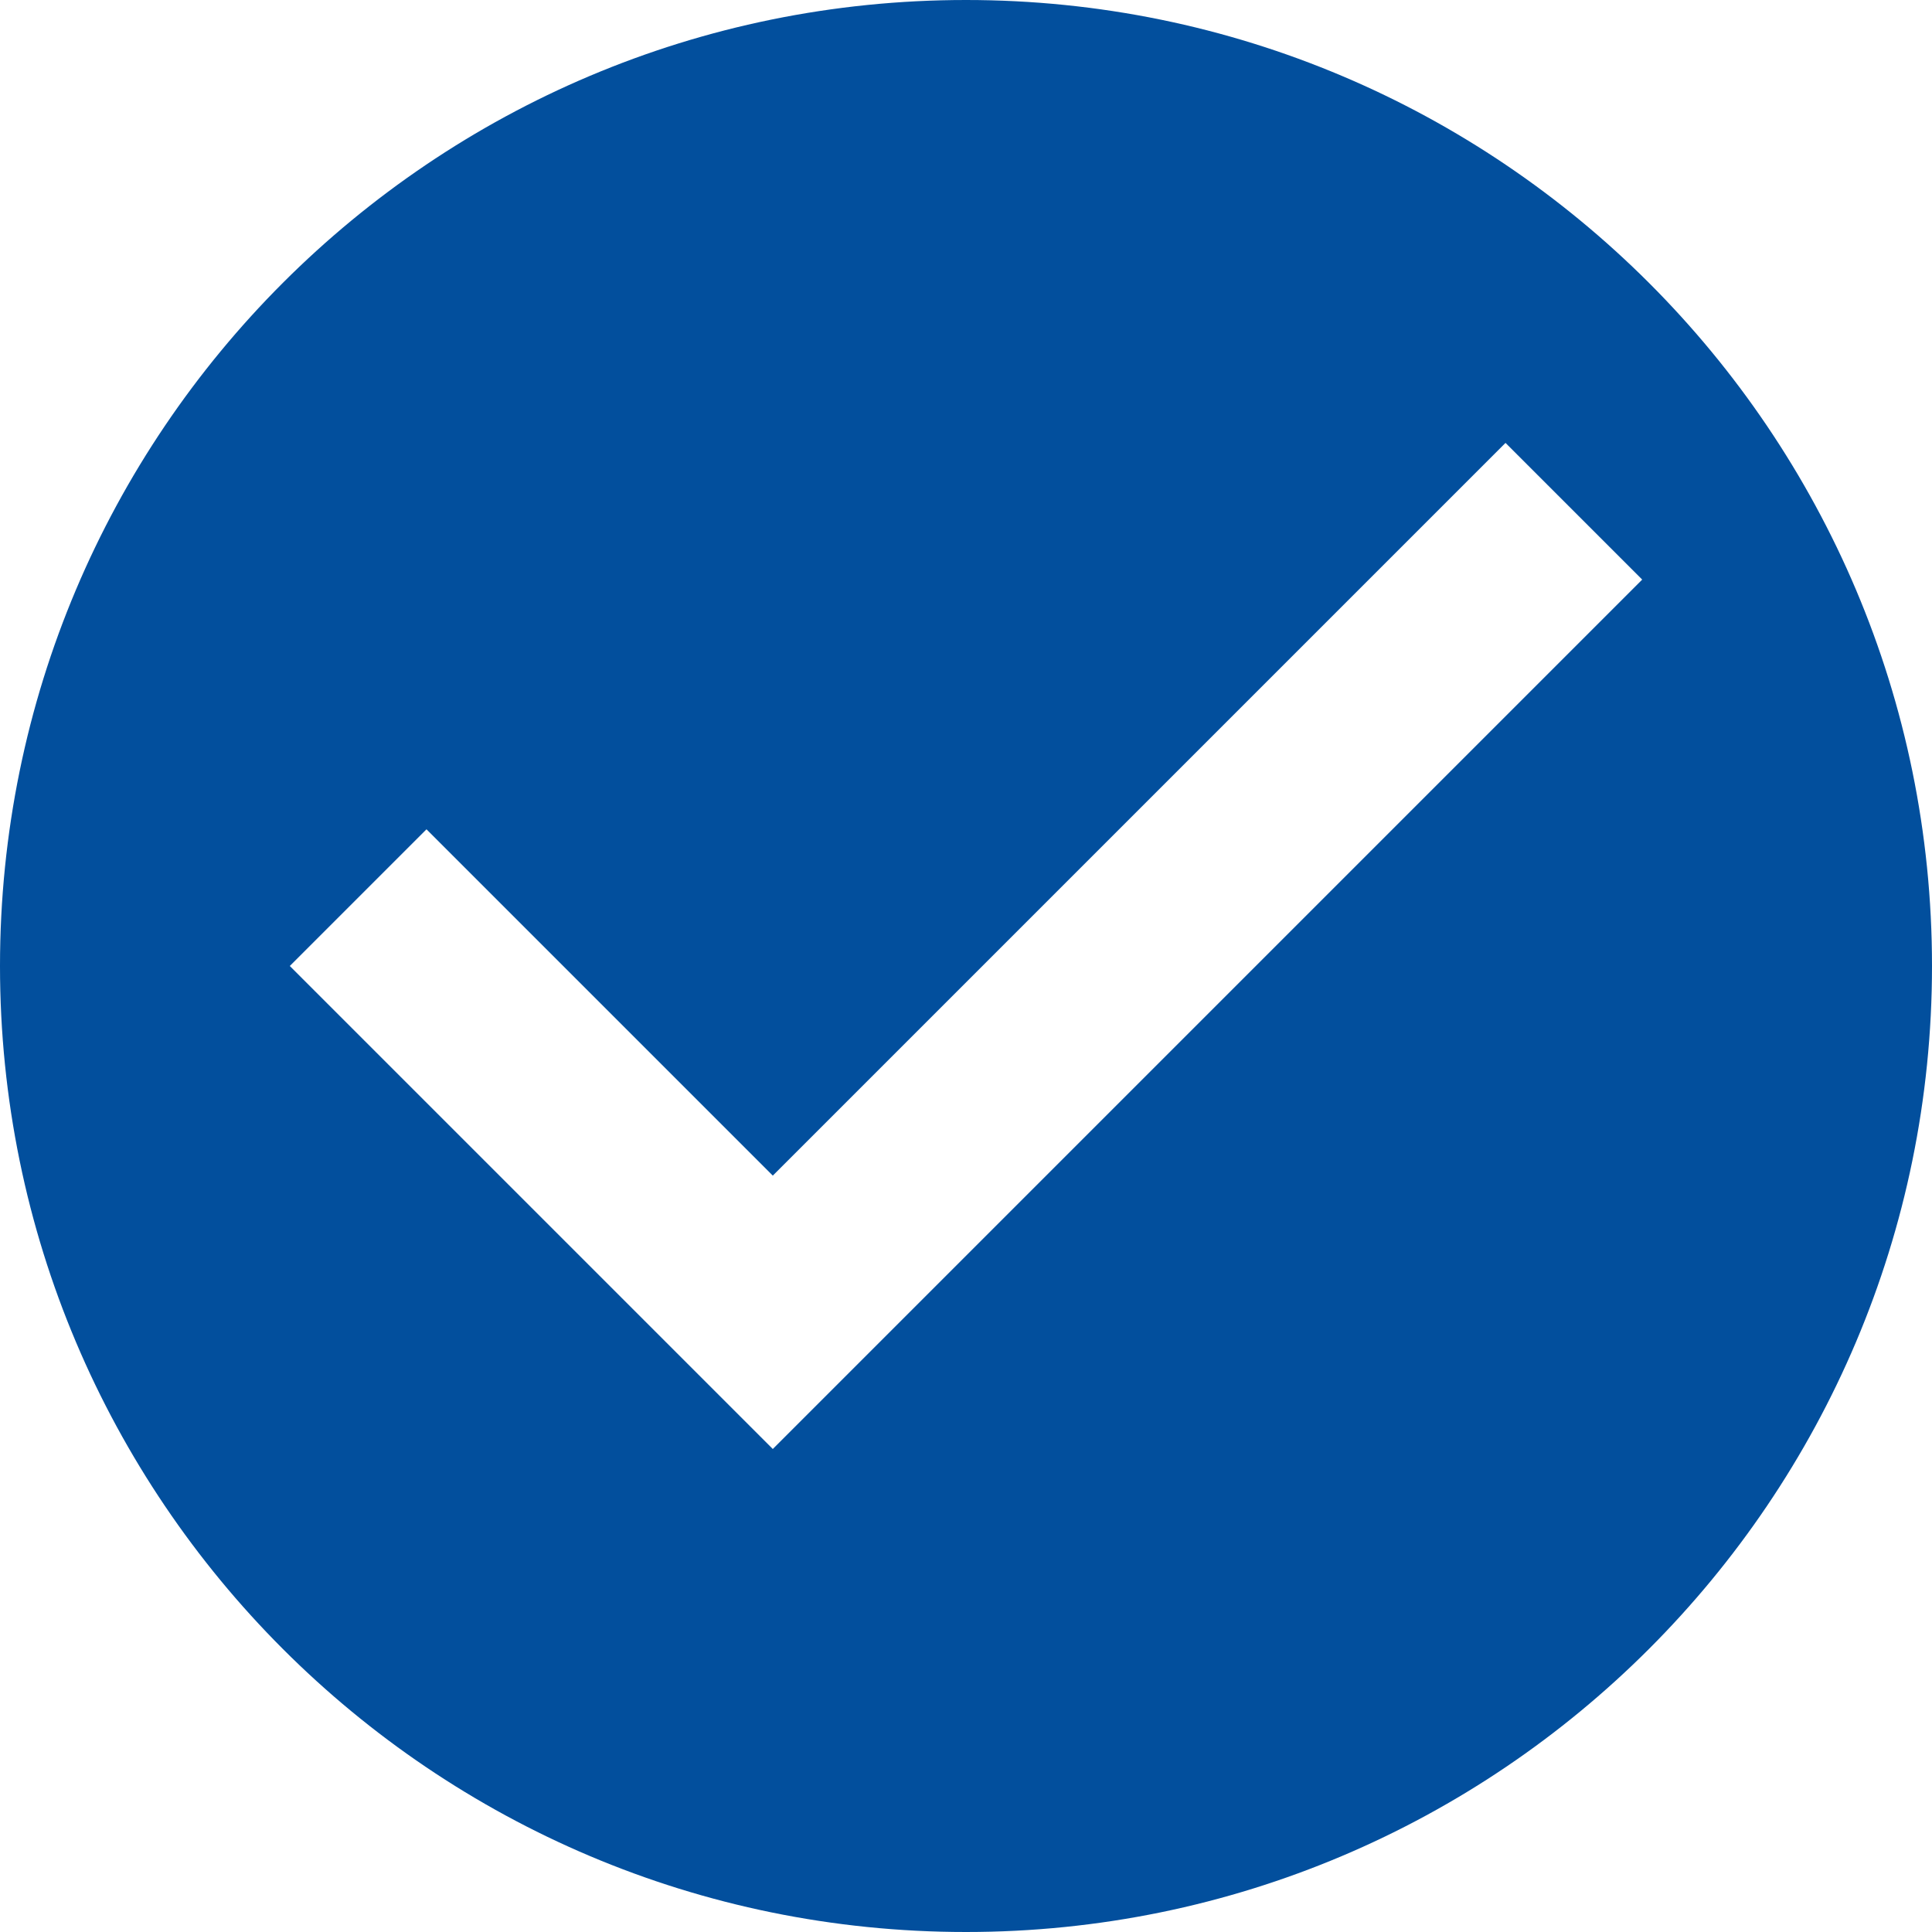
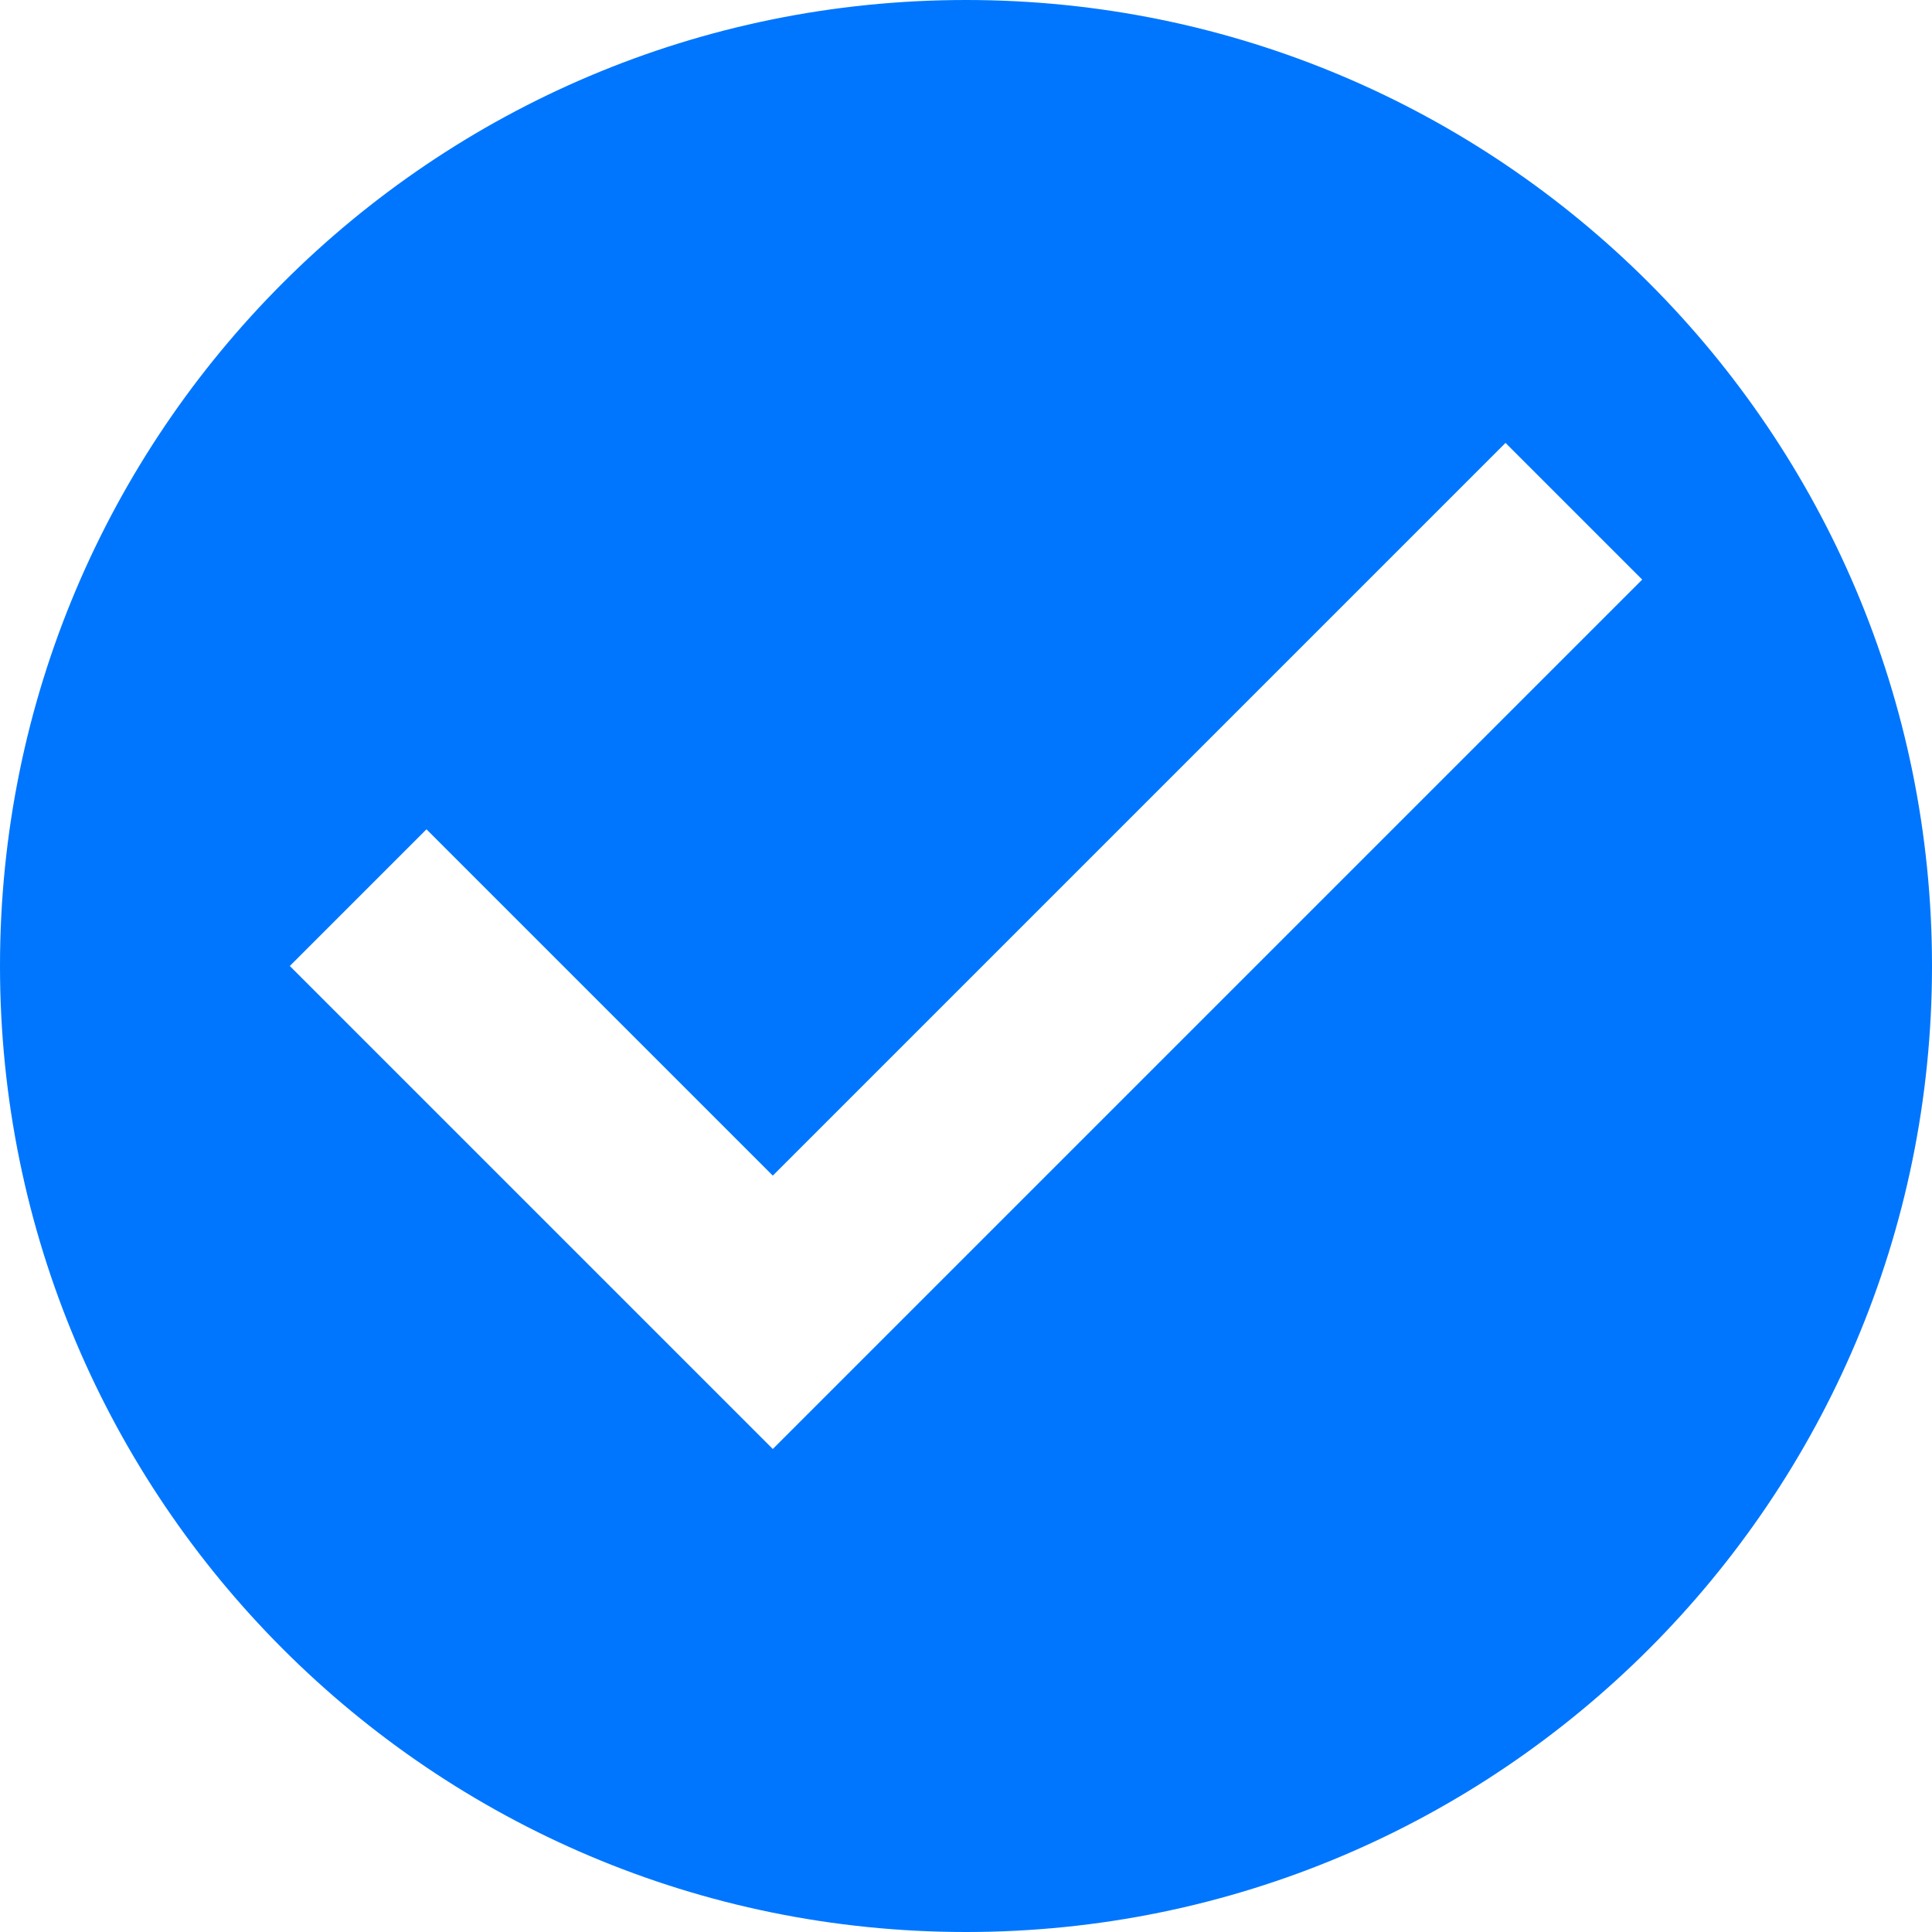
<svg xmlns="http://www.w3.org/2000/svg" width="16px" height="16px" viewBox="0 0 16 16" version="1.1">
-   <g id="Onboard-" stroke="none" stroke-width="1" fill="none" fill-rule="evenodd">
-     <g id="User-Role-Selection" transform="translate(-148, -152)" fill="#024F9D" fill-rule="nonzero">
-       <g id="check" transform="translate(148, 152)">
+   <g id="Onboarding-FTUE-01" stroke="none" stroke-width="1" fill="none" fill-rule="evenodd">
+     <g id="User-Role-Selection" transform="translate(-148, -358)" fill="#0076FE" fill-rule="nonzero">
+       <g id="check" transform="translate(148, 358)">
        <path d="M8,0 C3.58,0 0,3.58 0,8 C0,12.416 3.58,16 8,16 C12.416,16 16,12.416 16,8 C16,3.58 12.416,0 8,0 Z M6.4,12 L2.4,8 L3.532,6.868 L6.4,9.736 L12.468,3.668 L13.6,4.8 L6.4,12 Z" id="Shape" />
      </g>
    </g>
  </g>
</svg>
